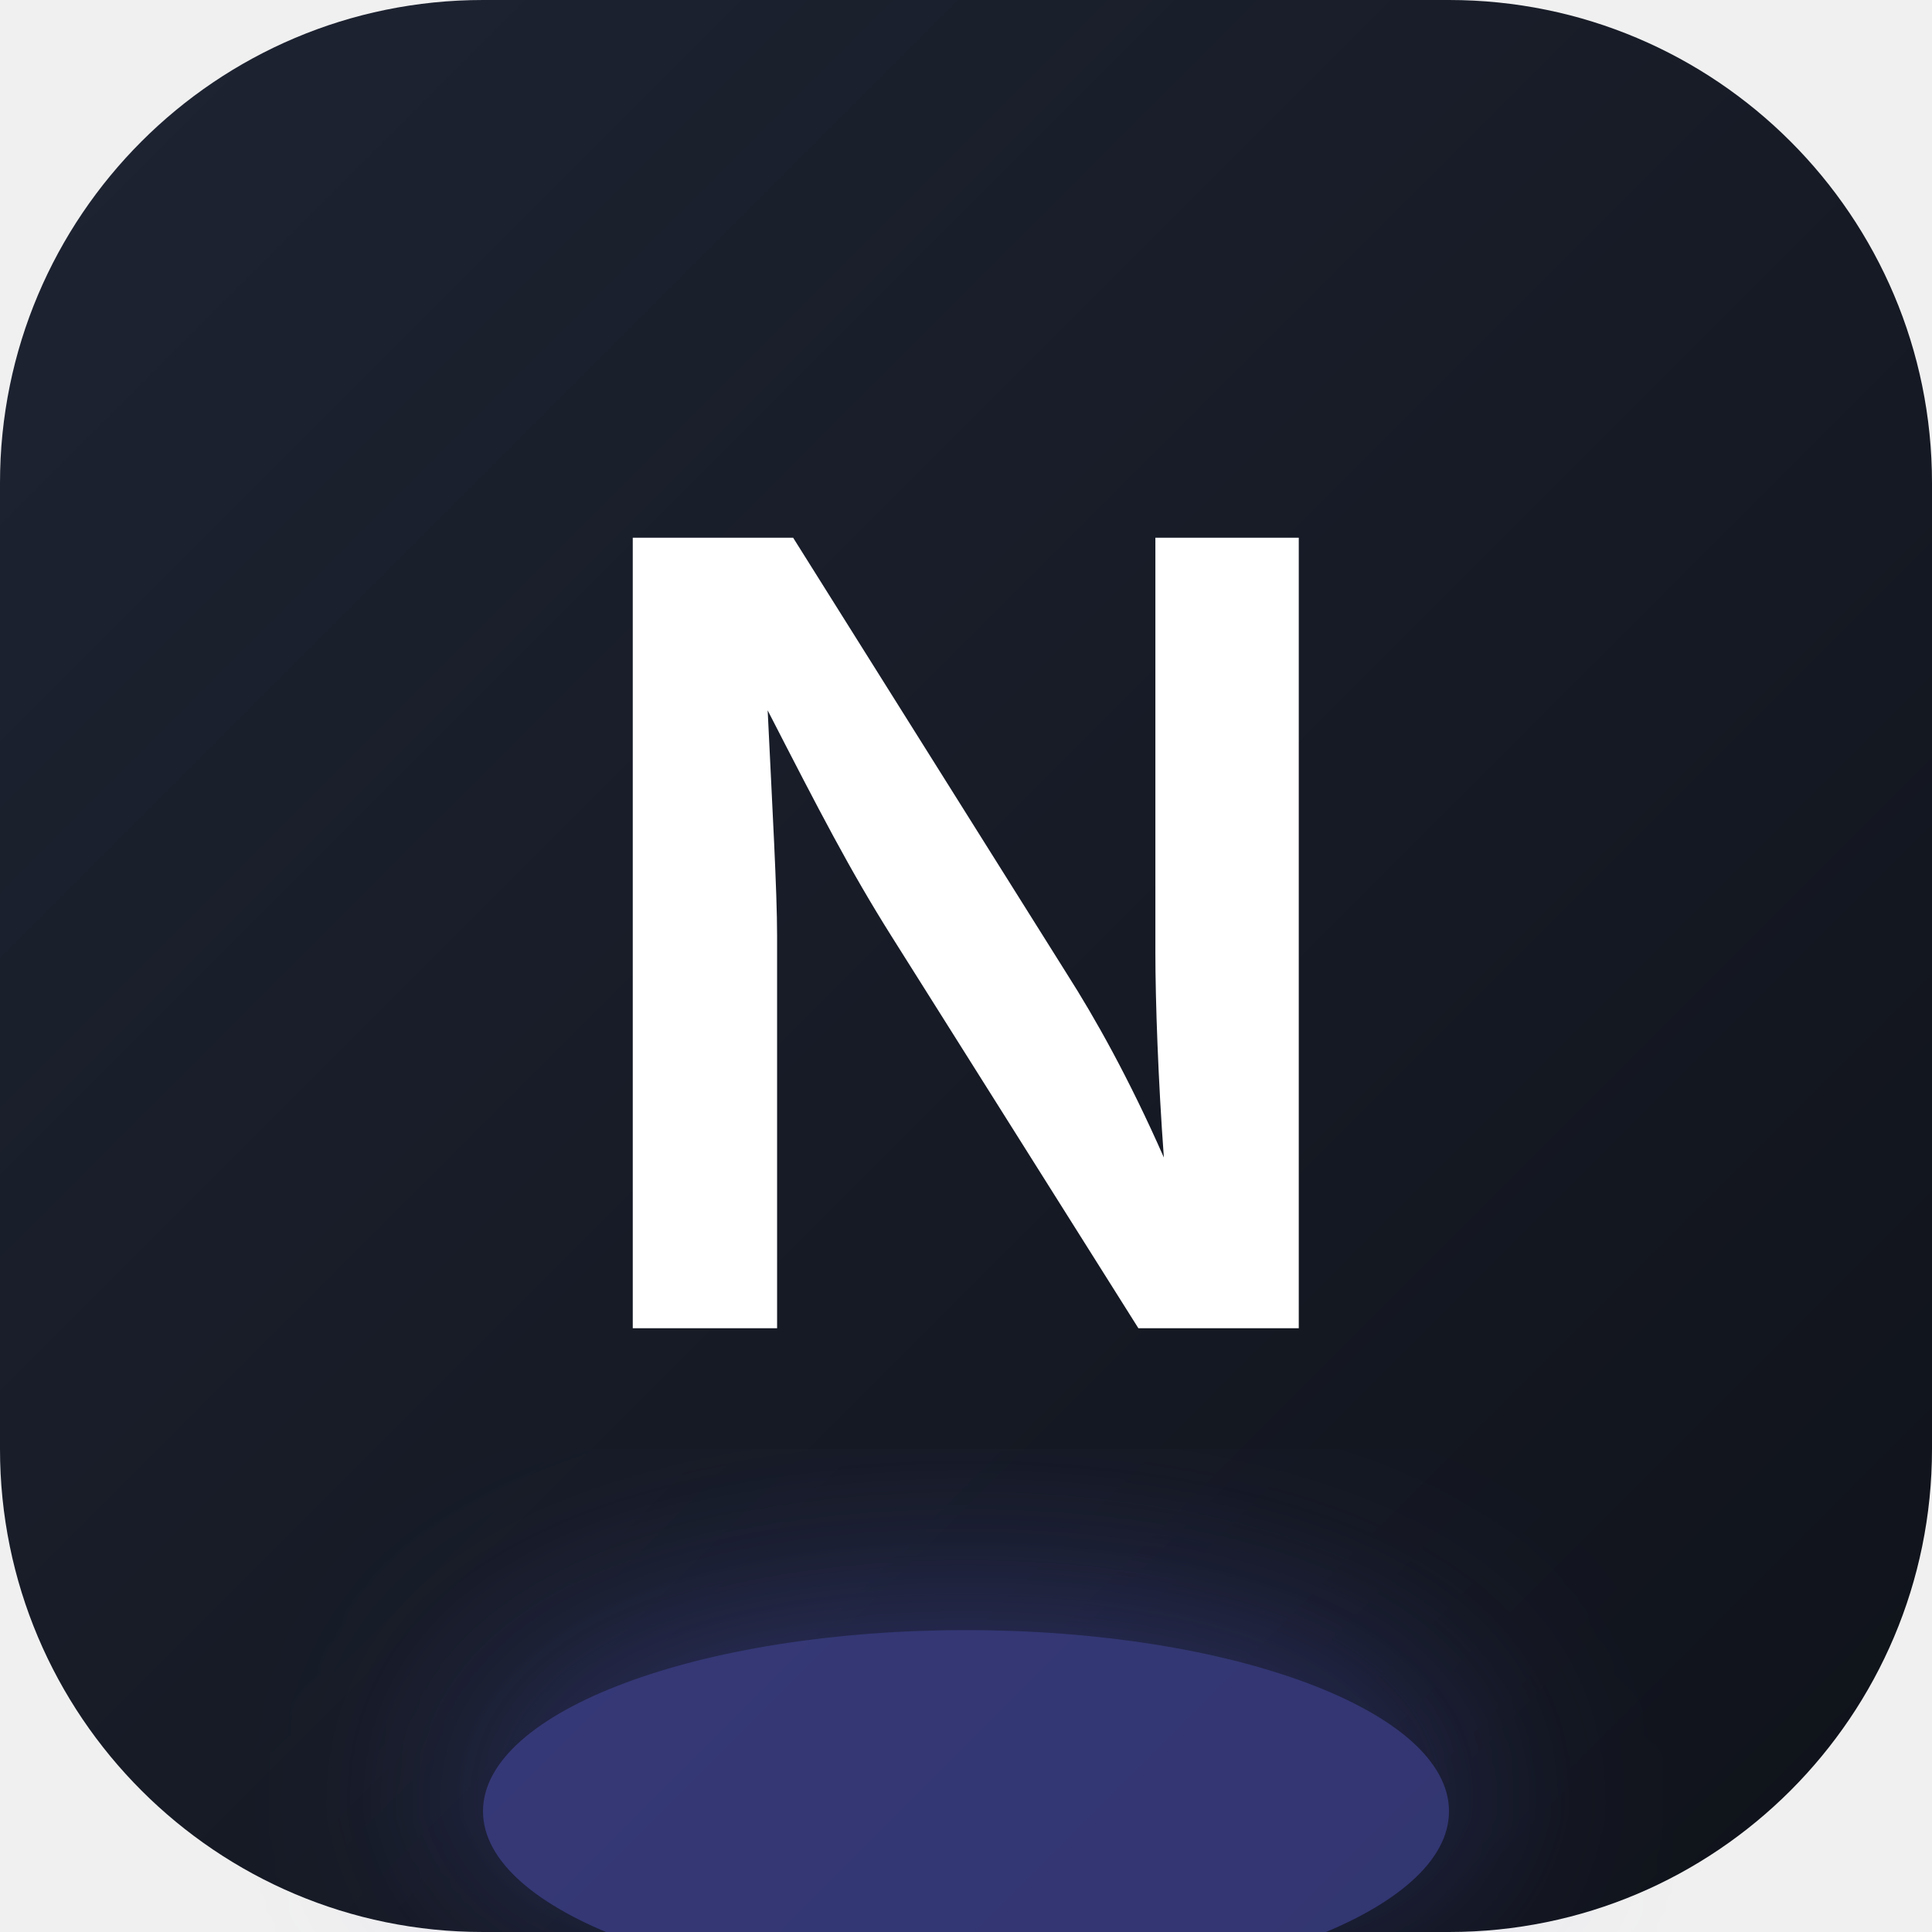
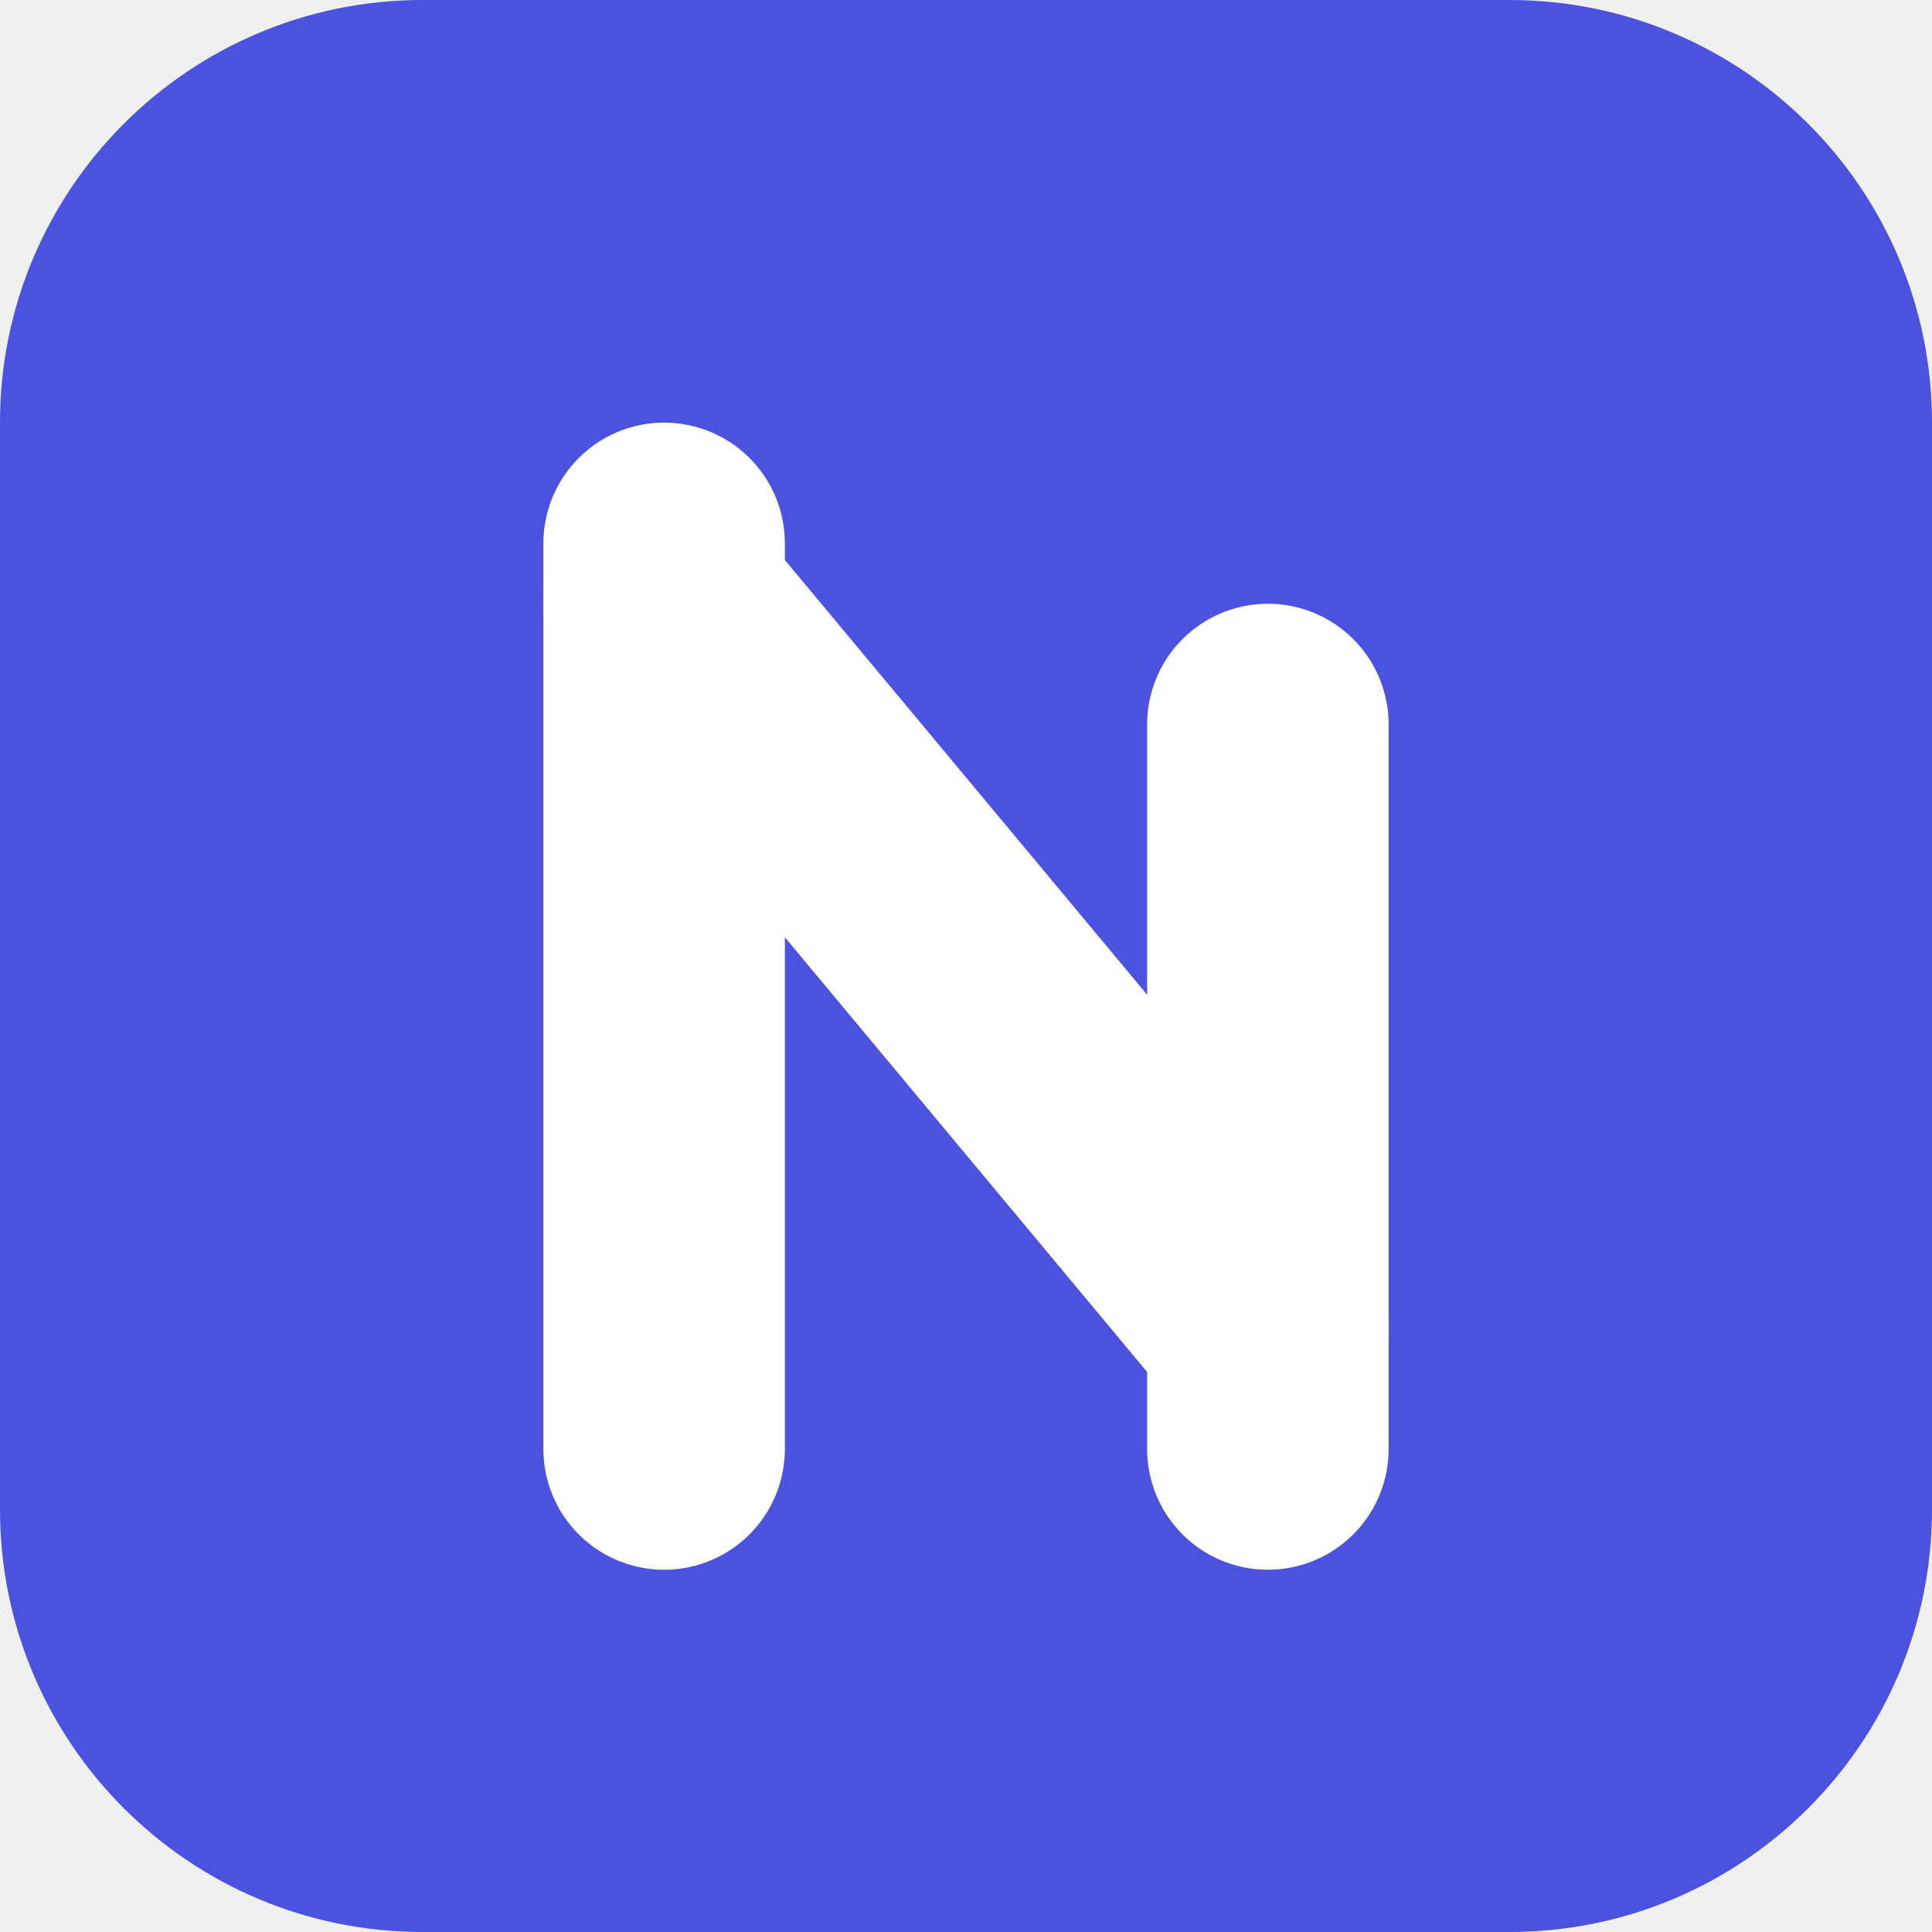
<svg xmlns="http://www.w3.org/2000/svg" viewBox="0 0 32 32">
-   <defs>
-     <linearGradient id="bgGrad" x1="0%" y1="0%" x2="100%" y2="100%">
-       <stop offset="0%" style="stop-color:#1E2433" />
-       <stop offset="100%" style="stop-color:#0F1219" />
-     </linearGradient>
-     <filter id="glow" x="-50%" y="-50%" width="200%" height="200%">
-       <feGaussianBlur stdDeviation="2" result="blur" />
-       <feMerge>
-         <feMergeNode in="blur" />
-         <feMergeNode in="SourceGraphic" />
-       </feMerge>
-     </filter>
-   </defs>
-   <rect width="32" height="32" rx="8" fill="url(#bgGrad)" />
-   <ellipse cx="16" cy="30" rx="8" ry="3" fill="#6366F1" opacity="0.4" filter="url(#glow)" />
-   <text x="16" y="22" font-family="system-ui, -apple-system, sans-serif" font-size="18" font-weight="600" fill="white" text-anchor="middle">N</text>
+   <rect width="32" height="32" rx="7" fill="#4b52e0" />
+   <g stroke="#fff" stroke-width="4" stroke-linecap="round" stroke-linejoin="round" fill="none">
+     <path d="M11 24V9" />
+     <path d="M11 10L21 22" />
+     <path d="M21 24V12" />
+   </g>
</svg>
